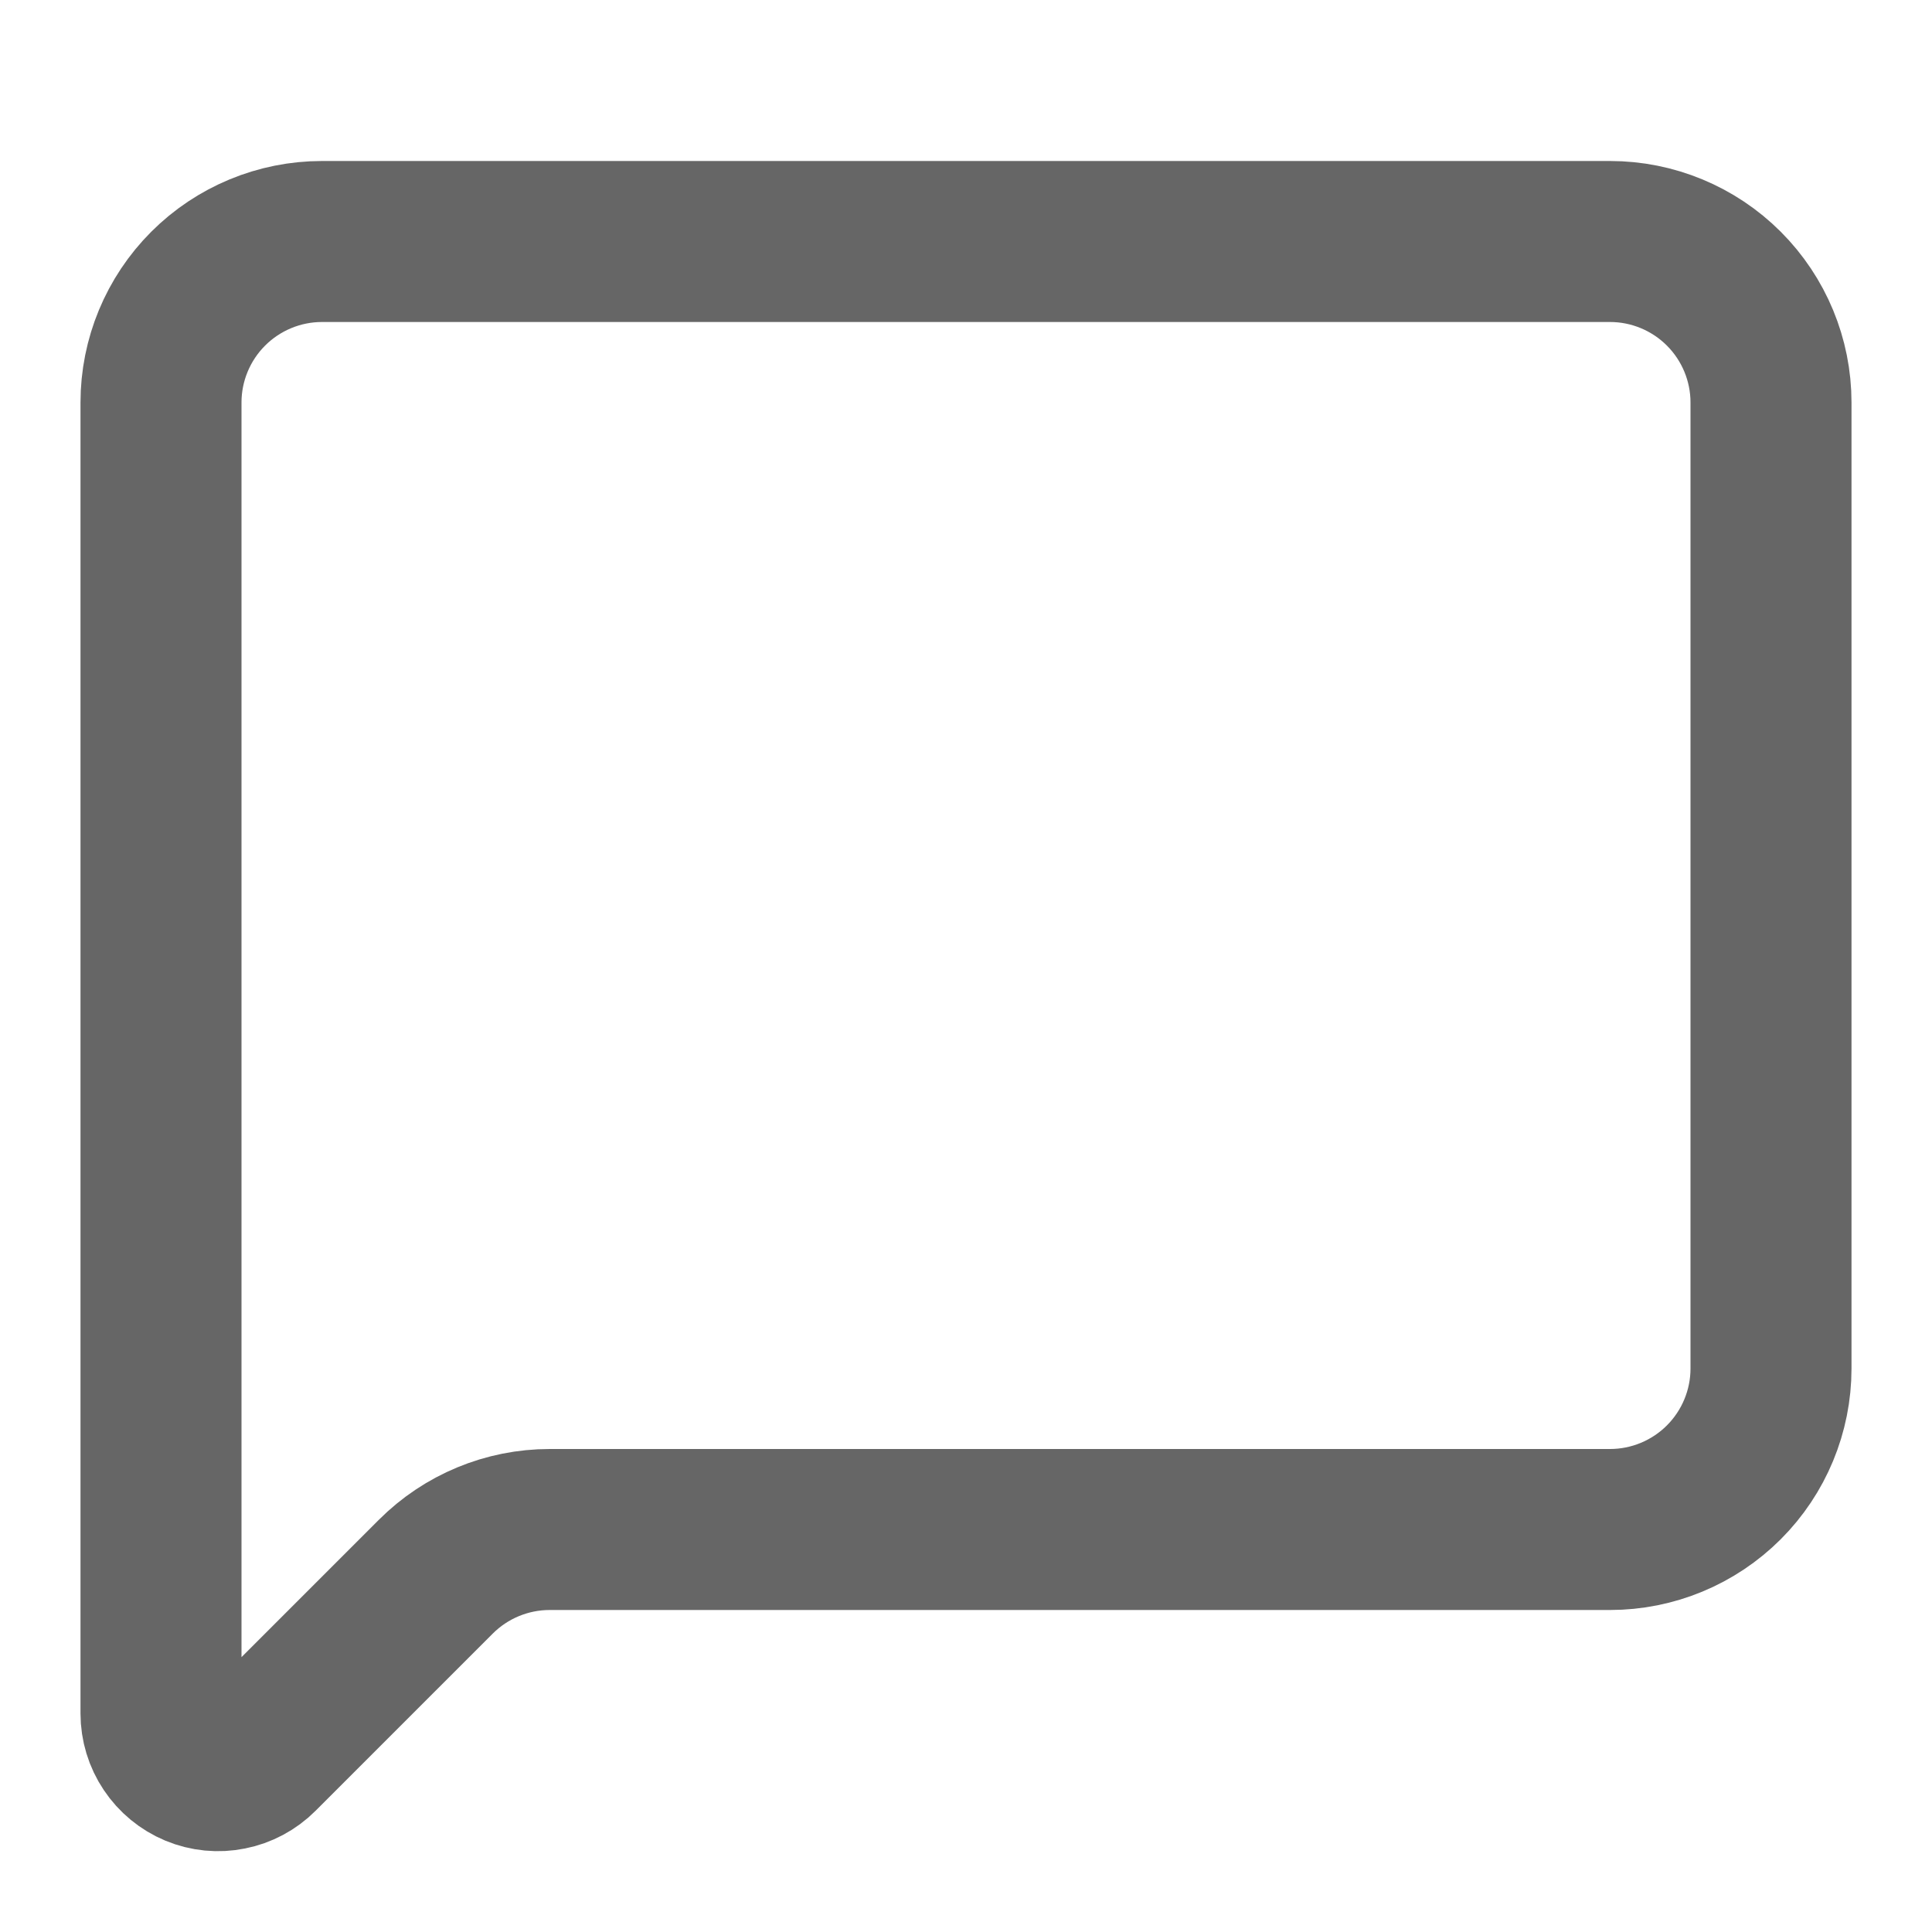
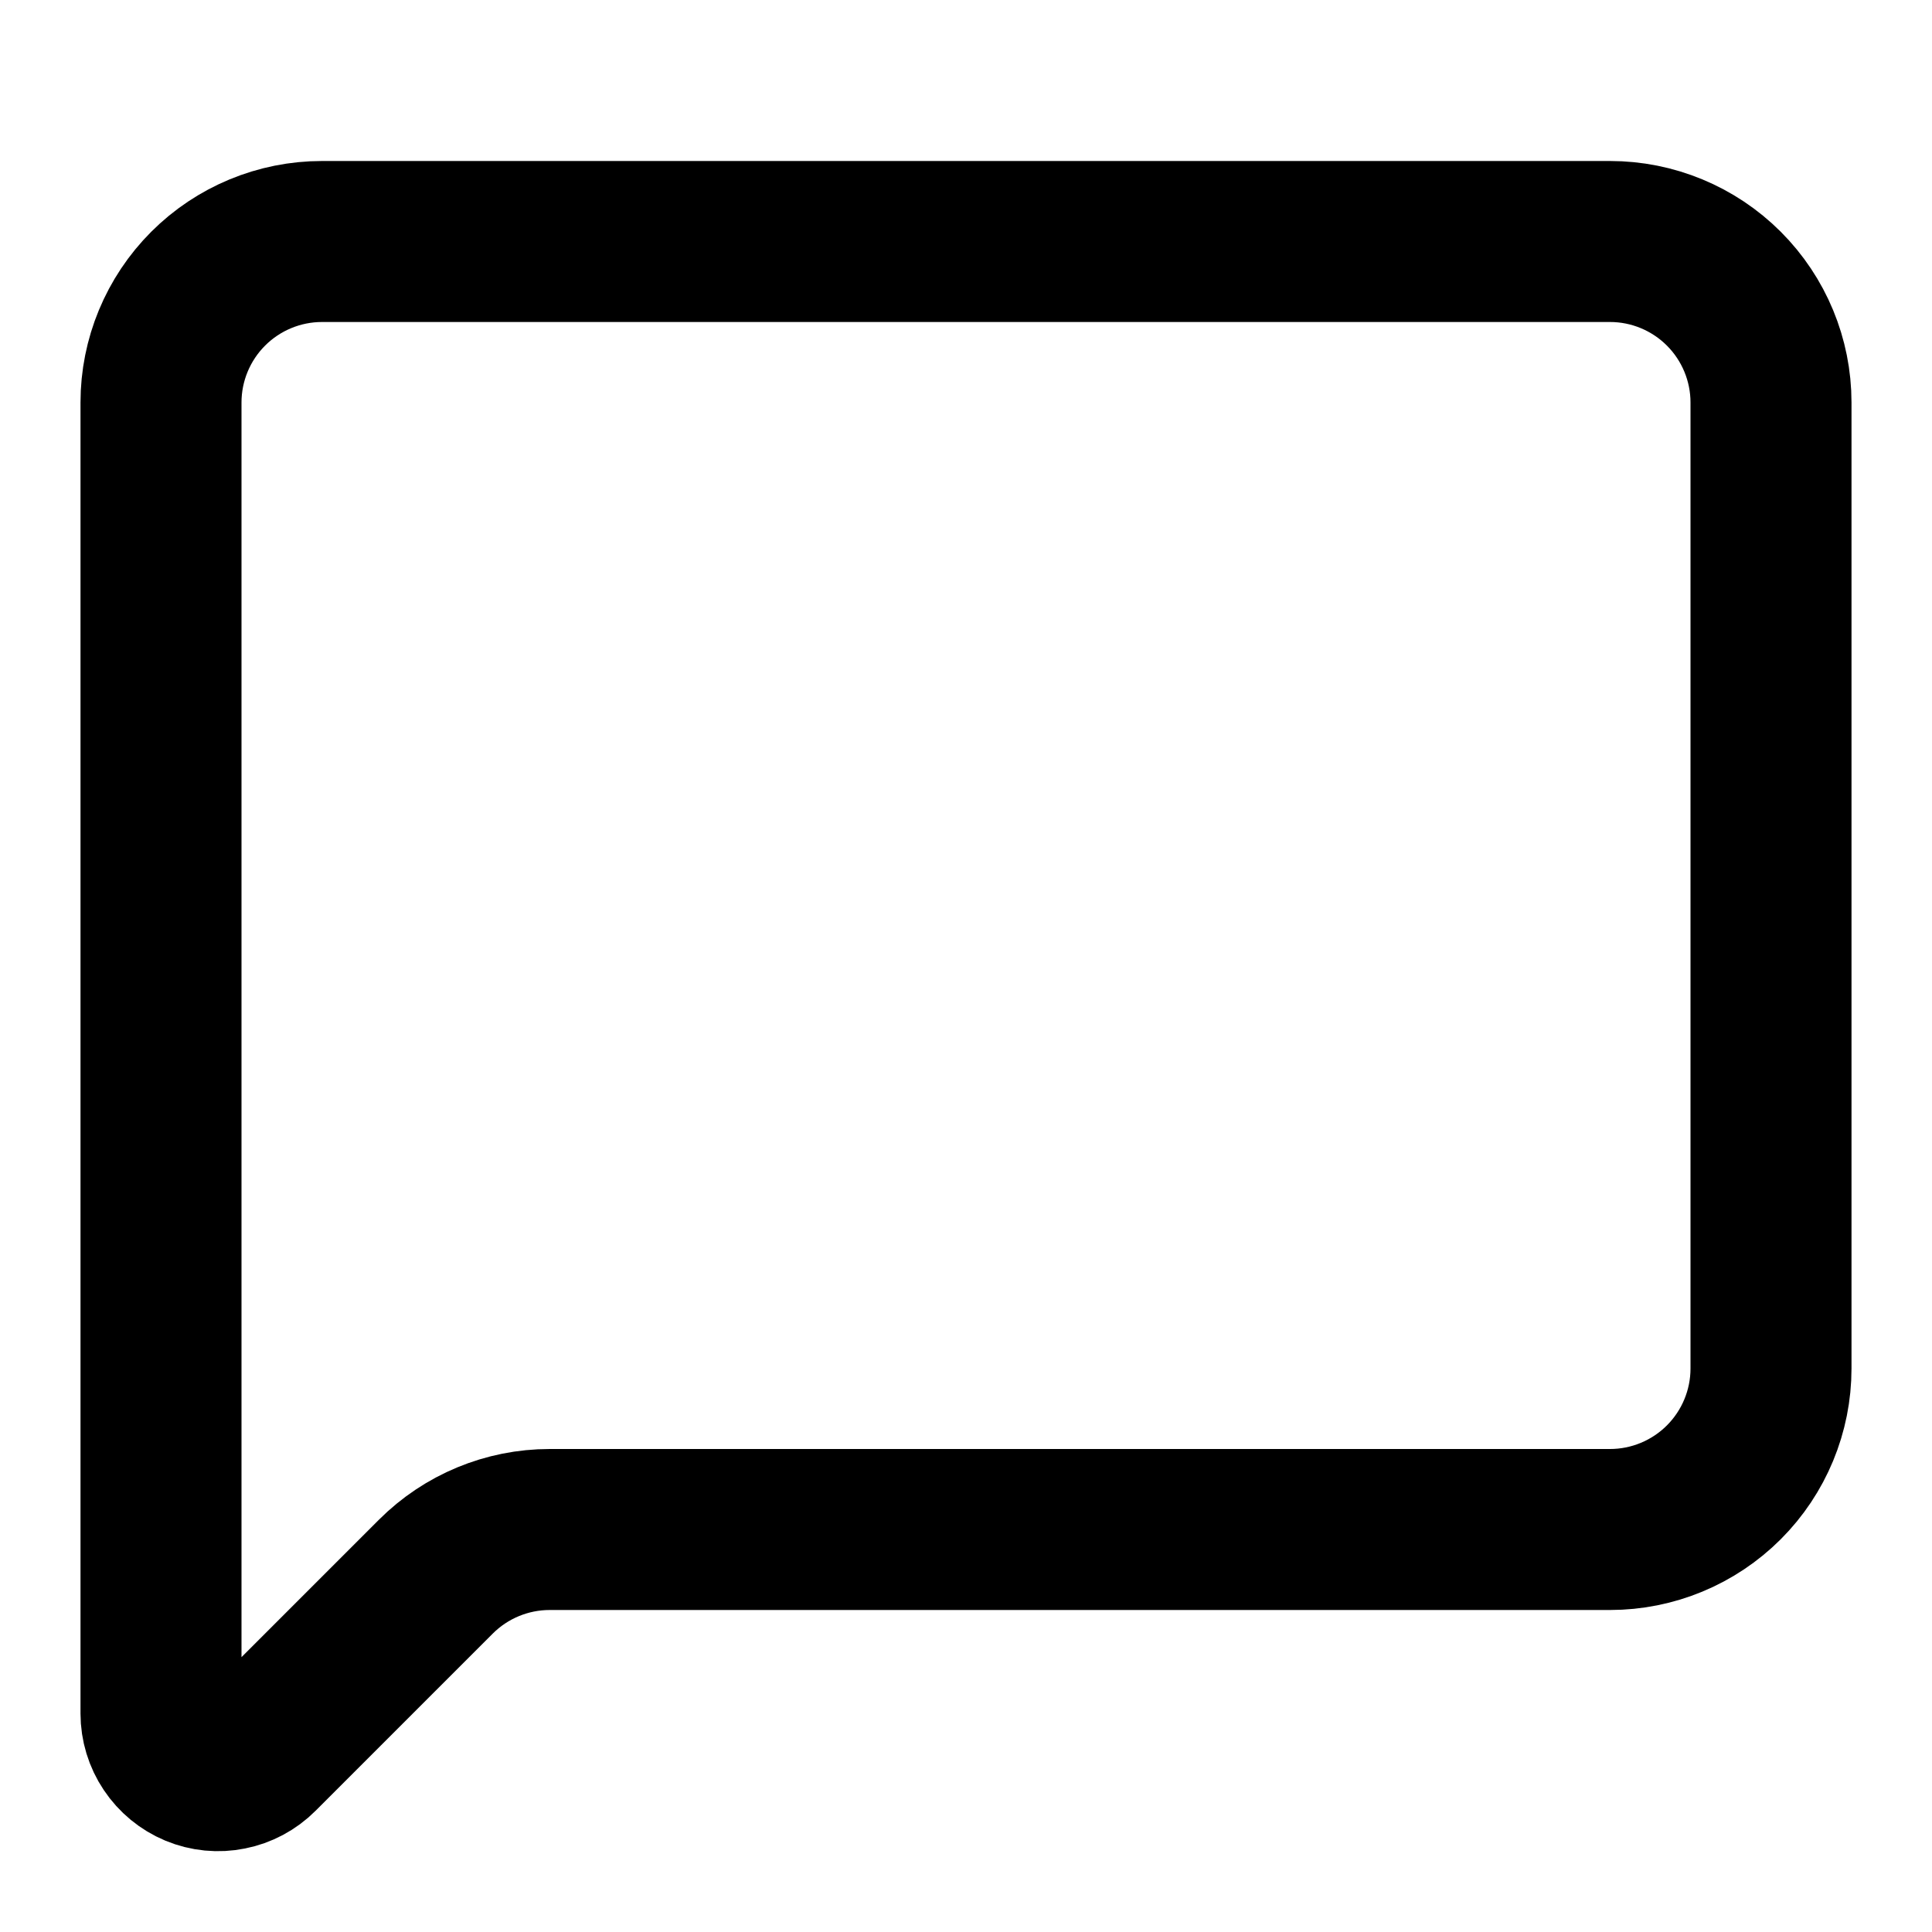
<svg xmlns="http://www.w3.org/2000/svg" width="24" height="24" viewBox="0 0 24 24" fill="none">
-   <path d="M22 17C22 17.53 21.789 18.039 21.414 18.414C21.039 18.789 20.53 19 20 19H6.828C6.298 19 5.789 19.211 5.414 19.586L3.212 21.788C3.113 21.887 2.986 21.955 2.848 21.982C2.711 22.01 2.568 21.996 2.438 21.942C2.309 21.888 2.198 21.797 2.12 21.68C2.042 21.564 2 21.426 2 21.286V5C2 4.47 2.211 3.961 2.586 3.586C2.961 3.211 3.47 3 4 3H20C20.53 3 21.039 3.211 21.414 3.586C21.789 3.961 22 4.47 22 5V17Z" stroke="black" stroke-opacity="0.6" stroke-width="2" stroke-linecap="round" stroke-linejoin="round" />
+   <path d="M22 17C22 17.53 21.789 18.039 21.414 18.414C21.039 18.789 20.53 19 20 19H6.828C6.298 19 5.789 19.211 5.414 19.586L3.212 21.788C3.113 21.887 2.986 21.955 2.848 21.982C2.711 22.01 2.568 21.996 2.438 21.942C2.309 21.888 2.198 21.797 2.12 21.68C2.042 21.564 2 21.426 2 21.286V5C2 4.47 2.211 3.961 2.586 3.586C2.961 3.211 3.47 3 4 3H20C20.53 3 21.039 3.211 21.414 3.586C21.789 3.961 22 4.47 22 5V17Z" stroke="currentColor" stroke-width="2" stroke-linecap="round" stroke-linejoin="round" />
</svg>
